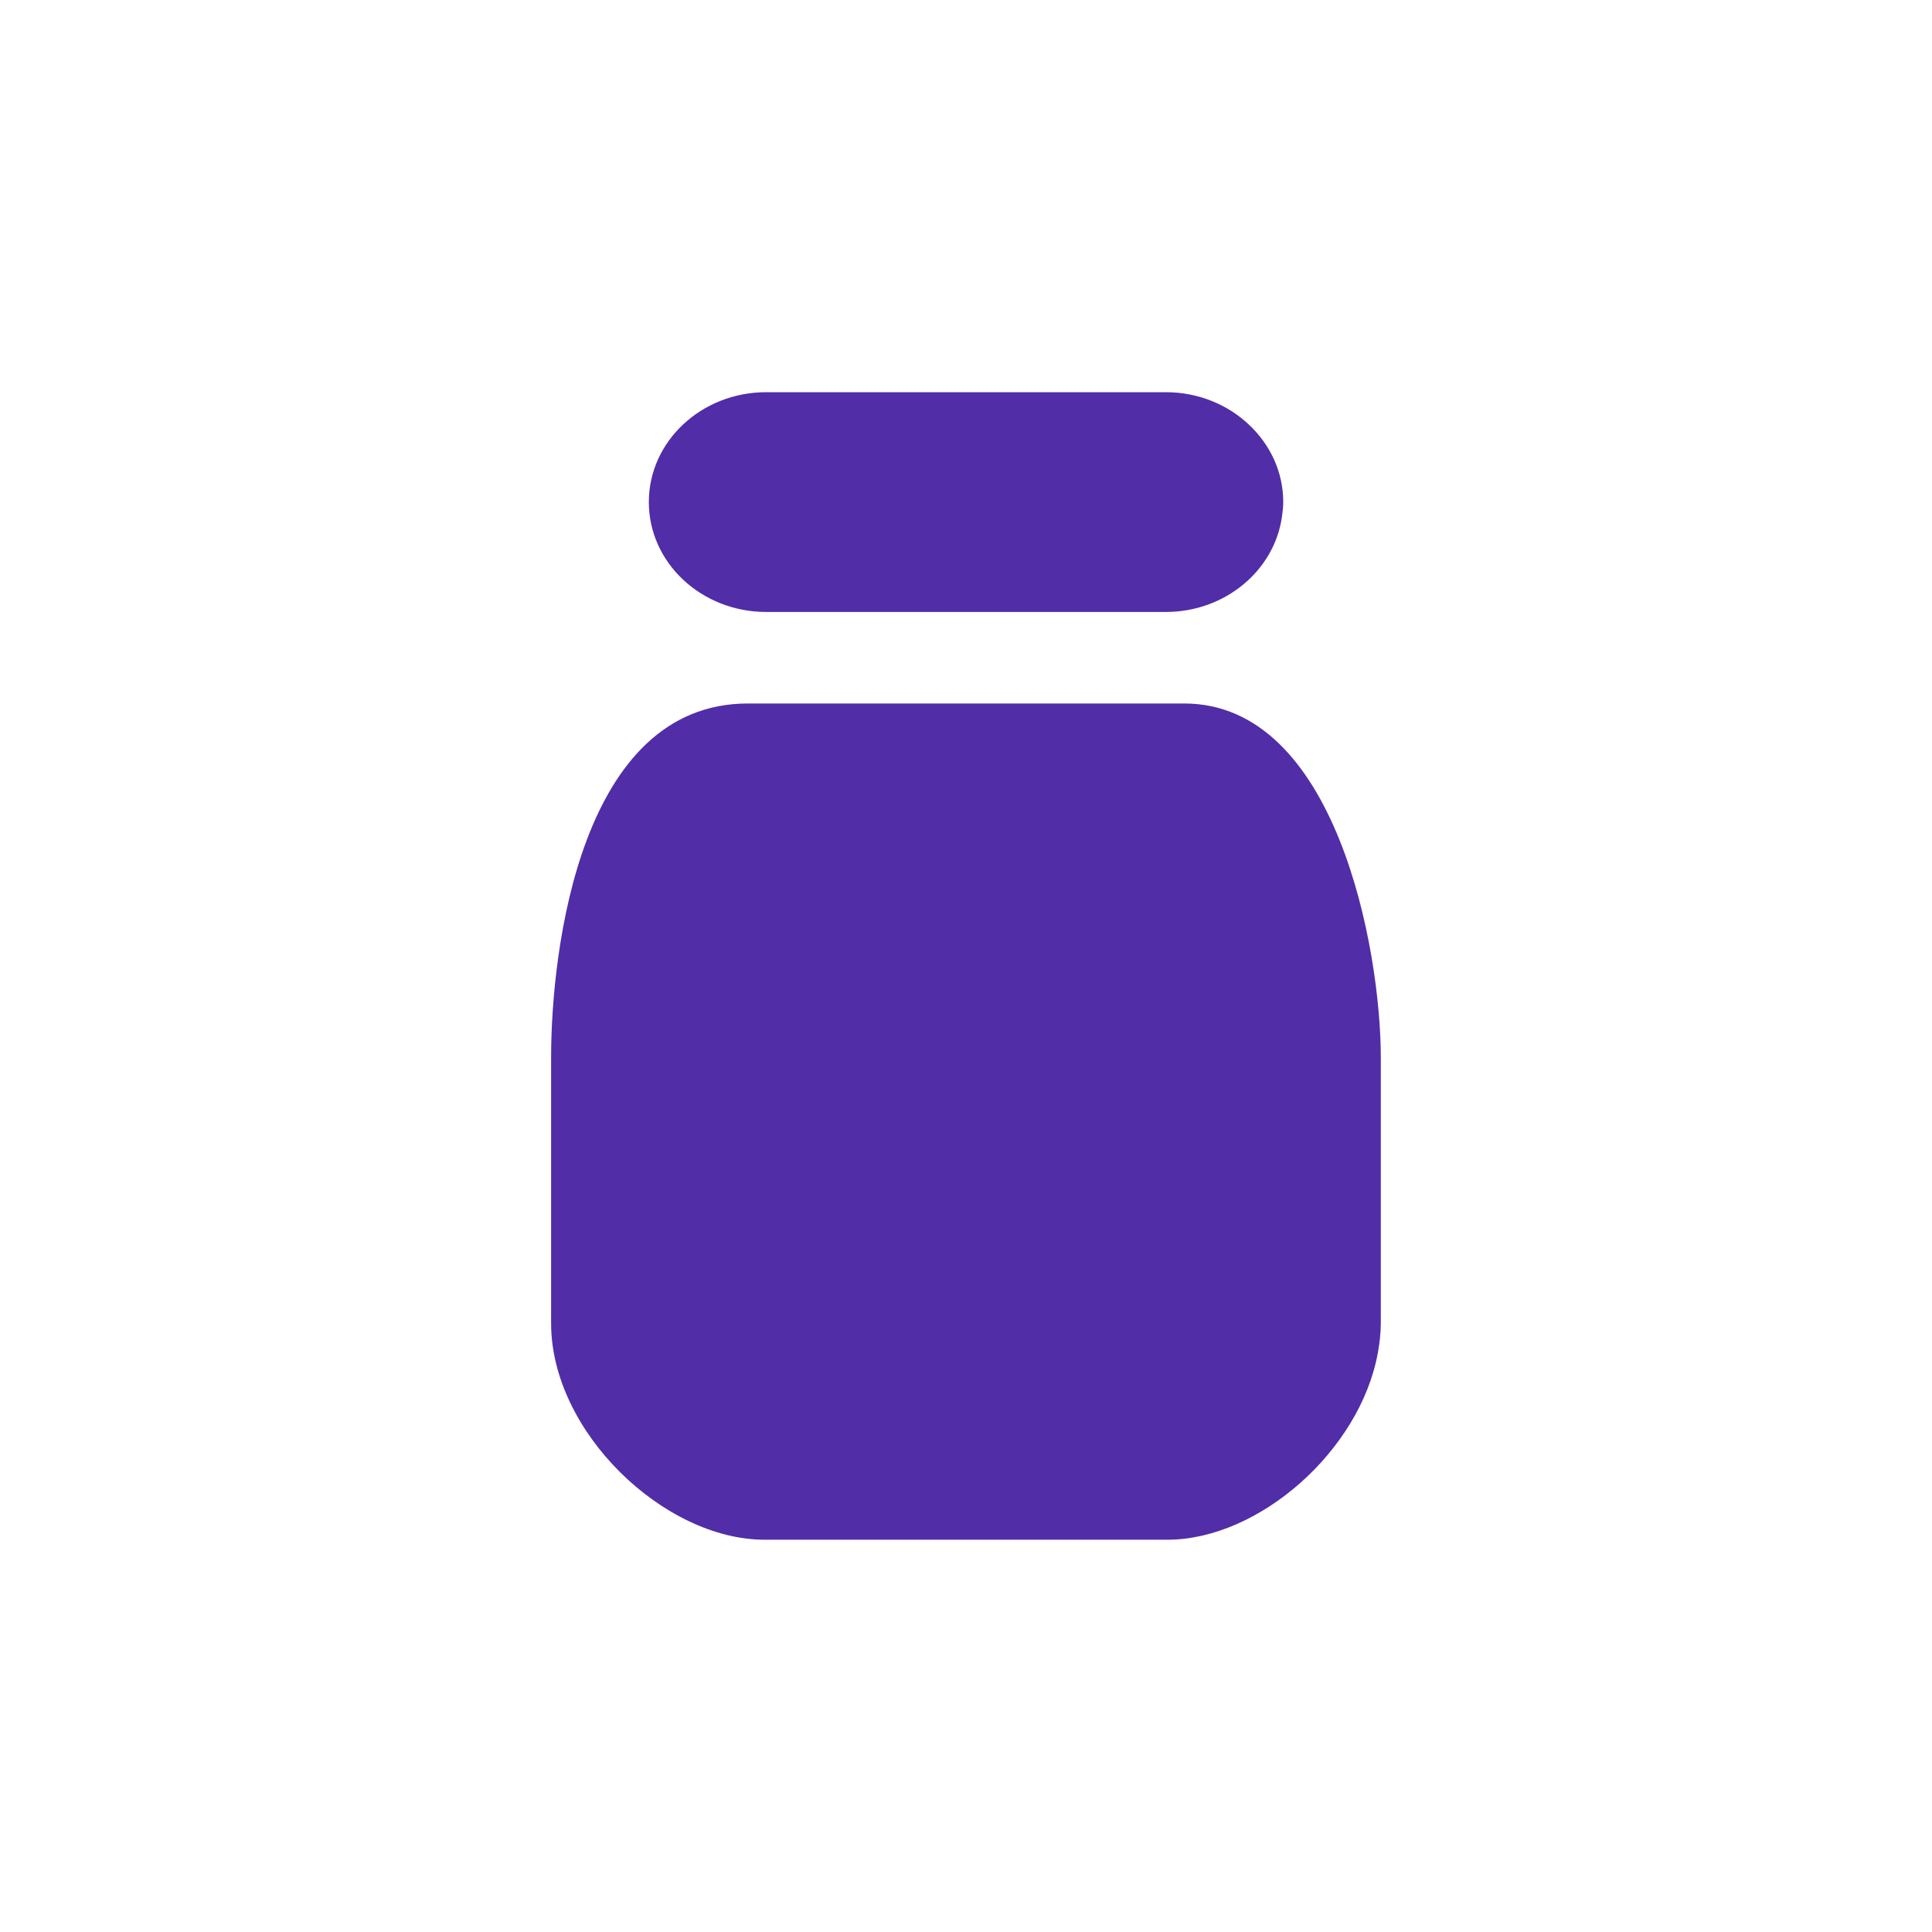
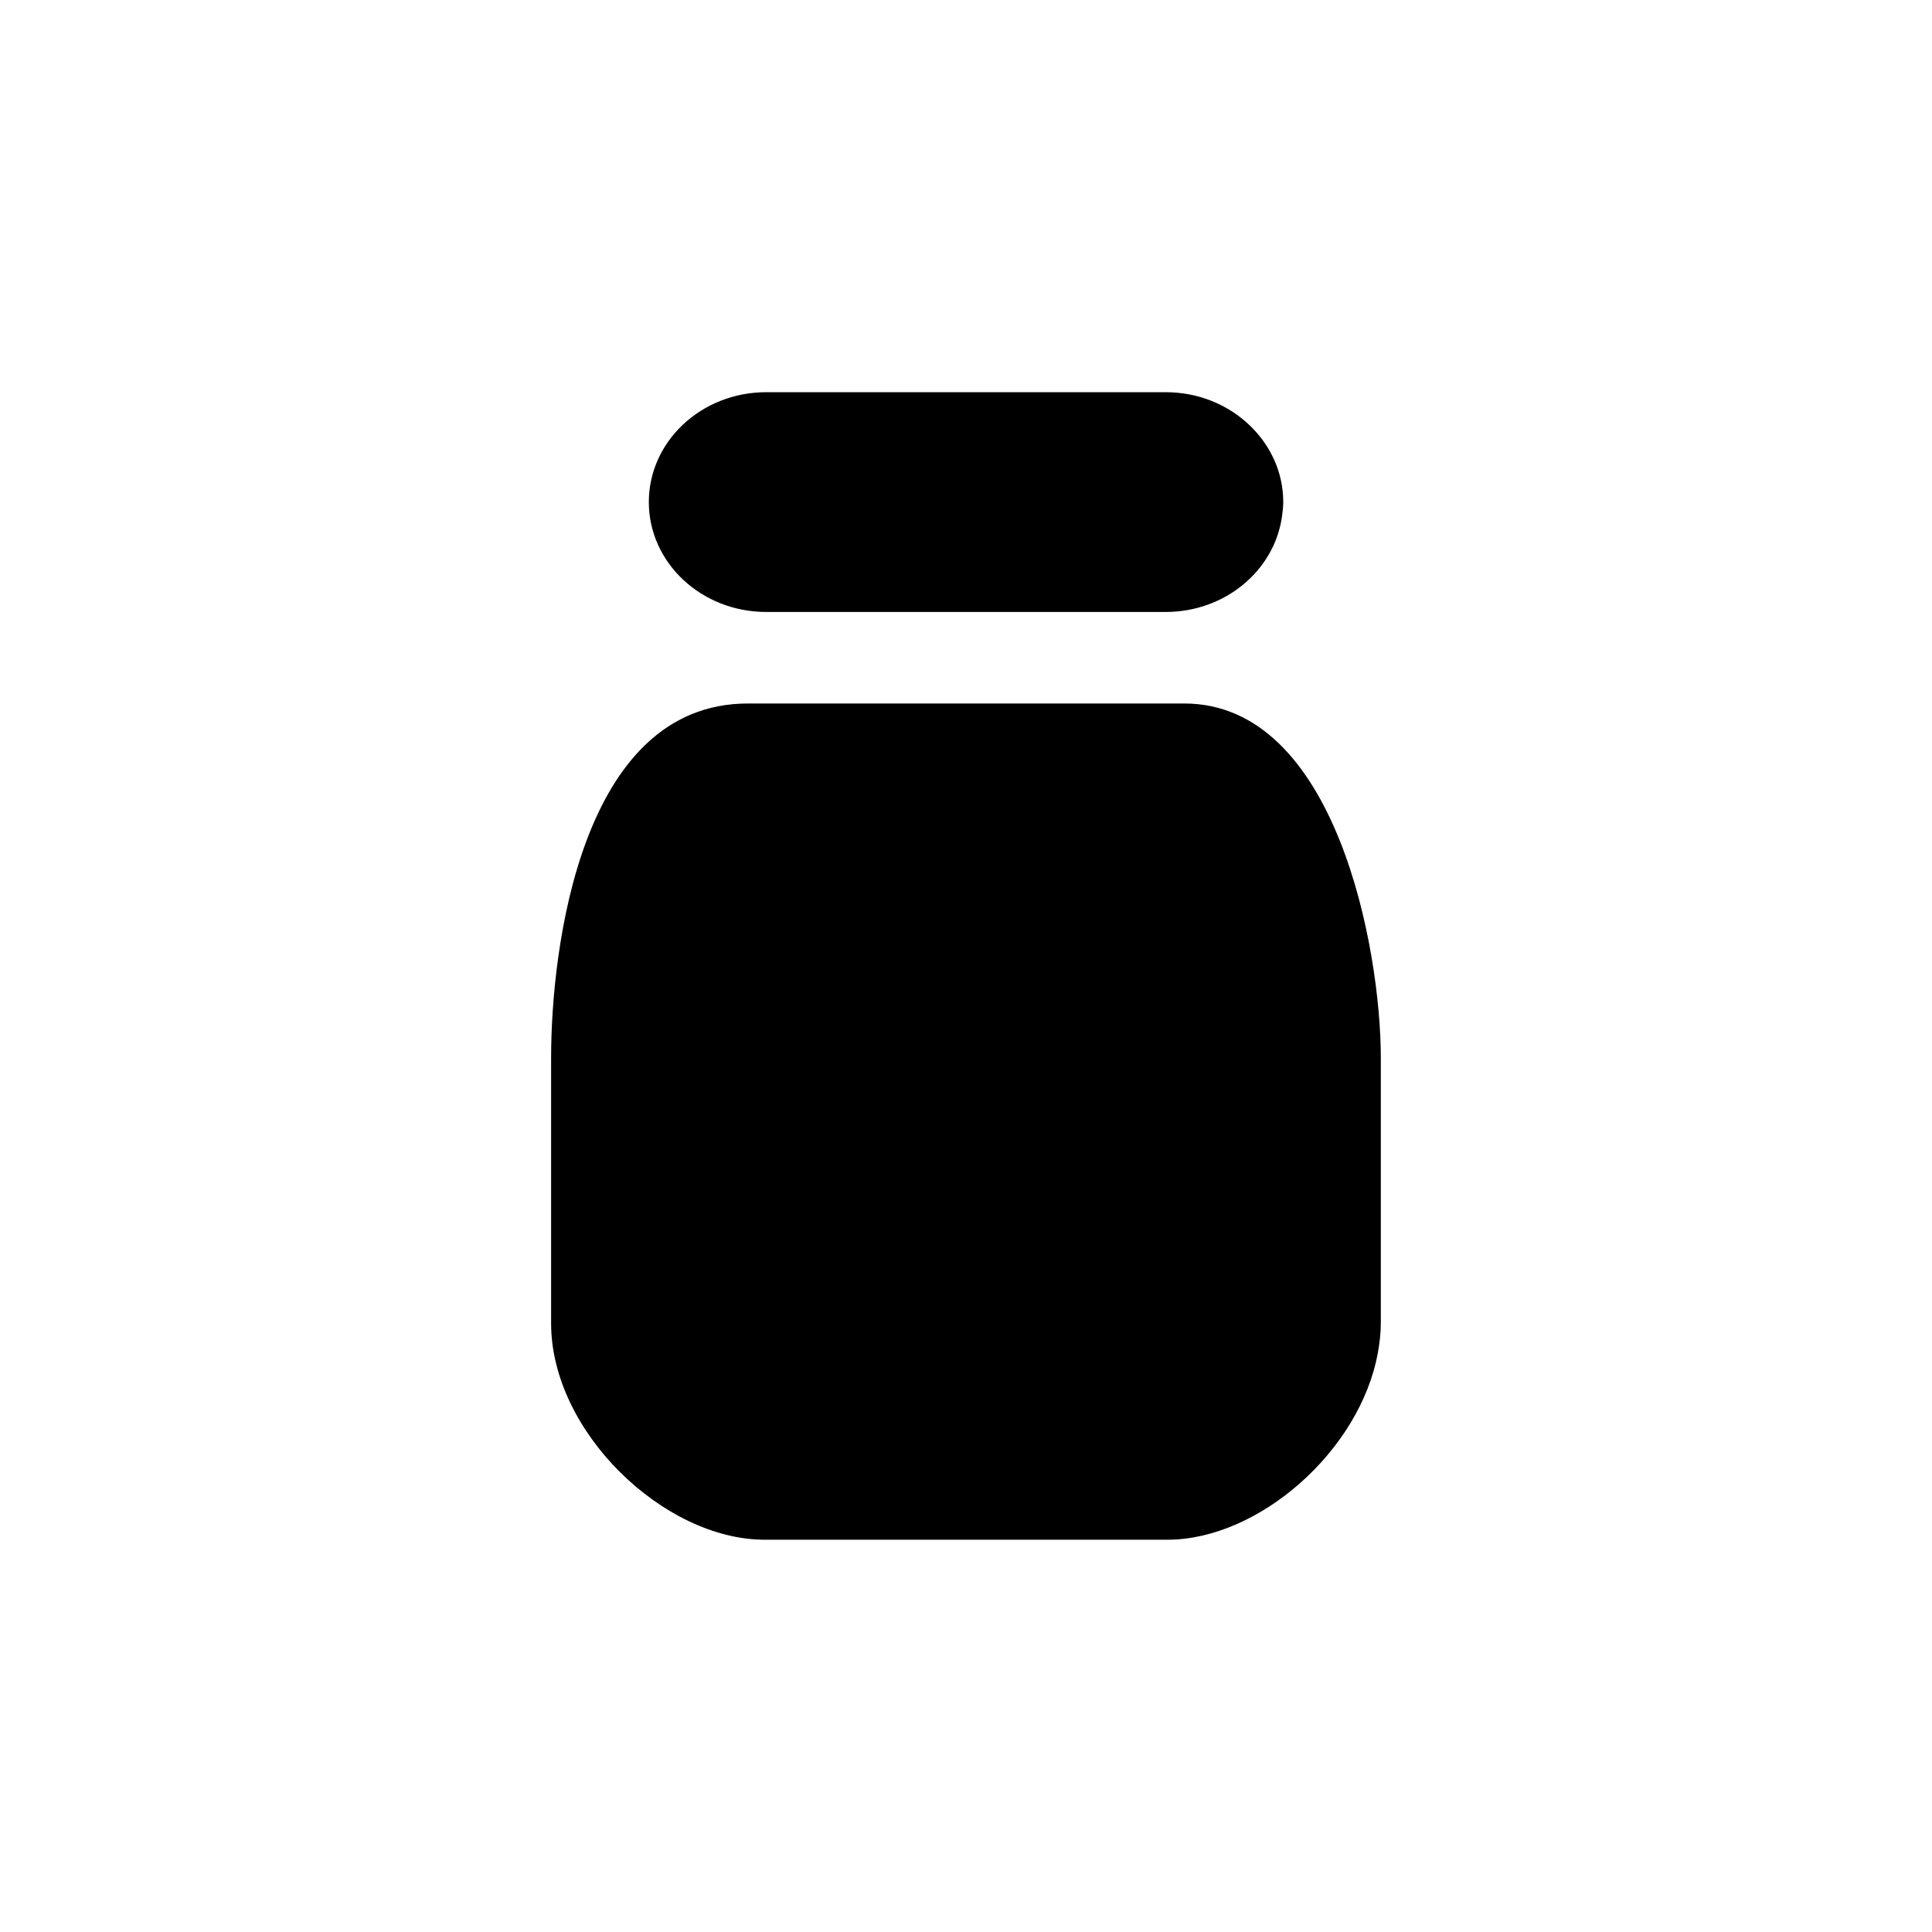
<svg xmlns="http://www.w3.org/2000/svg" version="1.1" id="Calque_1" x="0px" y="0px" width="24px" height="24px" viewBox="0 0 24 24" enable-background="new 0 0 24 24" xml:space="preserve">
  <g>
-     <path fill="#512DA8" d="M15.521,5.281c-0.265-0.253-0.633-0.409-1.039-0.409h-0.644H9.518c-0.805,0-1.458,0.611-1.458,1.365   c0,0.754,0.653,1.365,1.458,1.365h3.362h1.602c0.738,0,1.349-0.516,1.443-1.184c0.008-0.059,0.016-0.119,0.016-0.181   C15.941,5.864,15.78,5.527,15.521,5.281z" />
-     <path fill="#512DA8" d="M14.71,8.739c-0.803,0-1.527,0-2.254,0c-0.982,0-1.972,0-3.165,0c-2.076,0-2.445,3.049-2.445,4.4v3.3   c0,1.35,1.404,2.688,2.652,2.688h5.004c1.134,0,2.393-1.104,2.614-2.321c0.022-0.121,0.037-0.244,0.037-0.367v-3.3   C17.153,11.788,16.597,8.739,14.71,8.739z" />
+     <path d="M15.521,5.281c-0.265-0.253-0.633-0.409-1.039-0.409h-0.644H9.518c-0.805,0-1.458,0.611-1.458,1.365   c0,0.754,0.653,1.365,1.458,1.365h3.362h1.602c0.738,0,1.349-0.516,1.443-1.184c0.008-0.059,0.016-0.119,0.016-0.181   C15.941,5.864,15.78,5.527,15.521,5.281z" />
+     <path d="M14.71,8.739c-0.803,0-1.527,0-2.254,0c-0.982,0-1.972,0-3.165,0c-2.076,0-2.445,3.049-2.445,4.4v3.3   c0,1.35,1.404,2.688,2.652,2.688h5.004c1.134,0,2.393-1.104,2.614-2.321c0.022-0.121,0.037-0.244,0.037-0.367v-3.3   C17.153,11.788,16.597,8.739,14.71,8.739z" />
  </g>
</svg>
